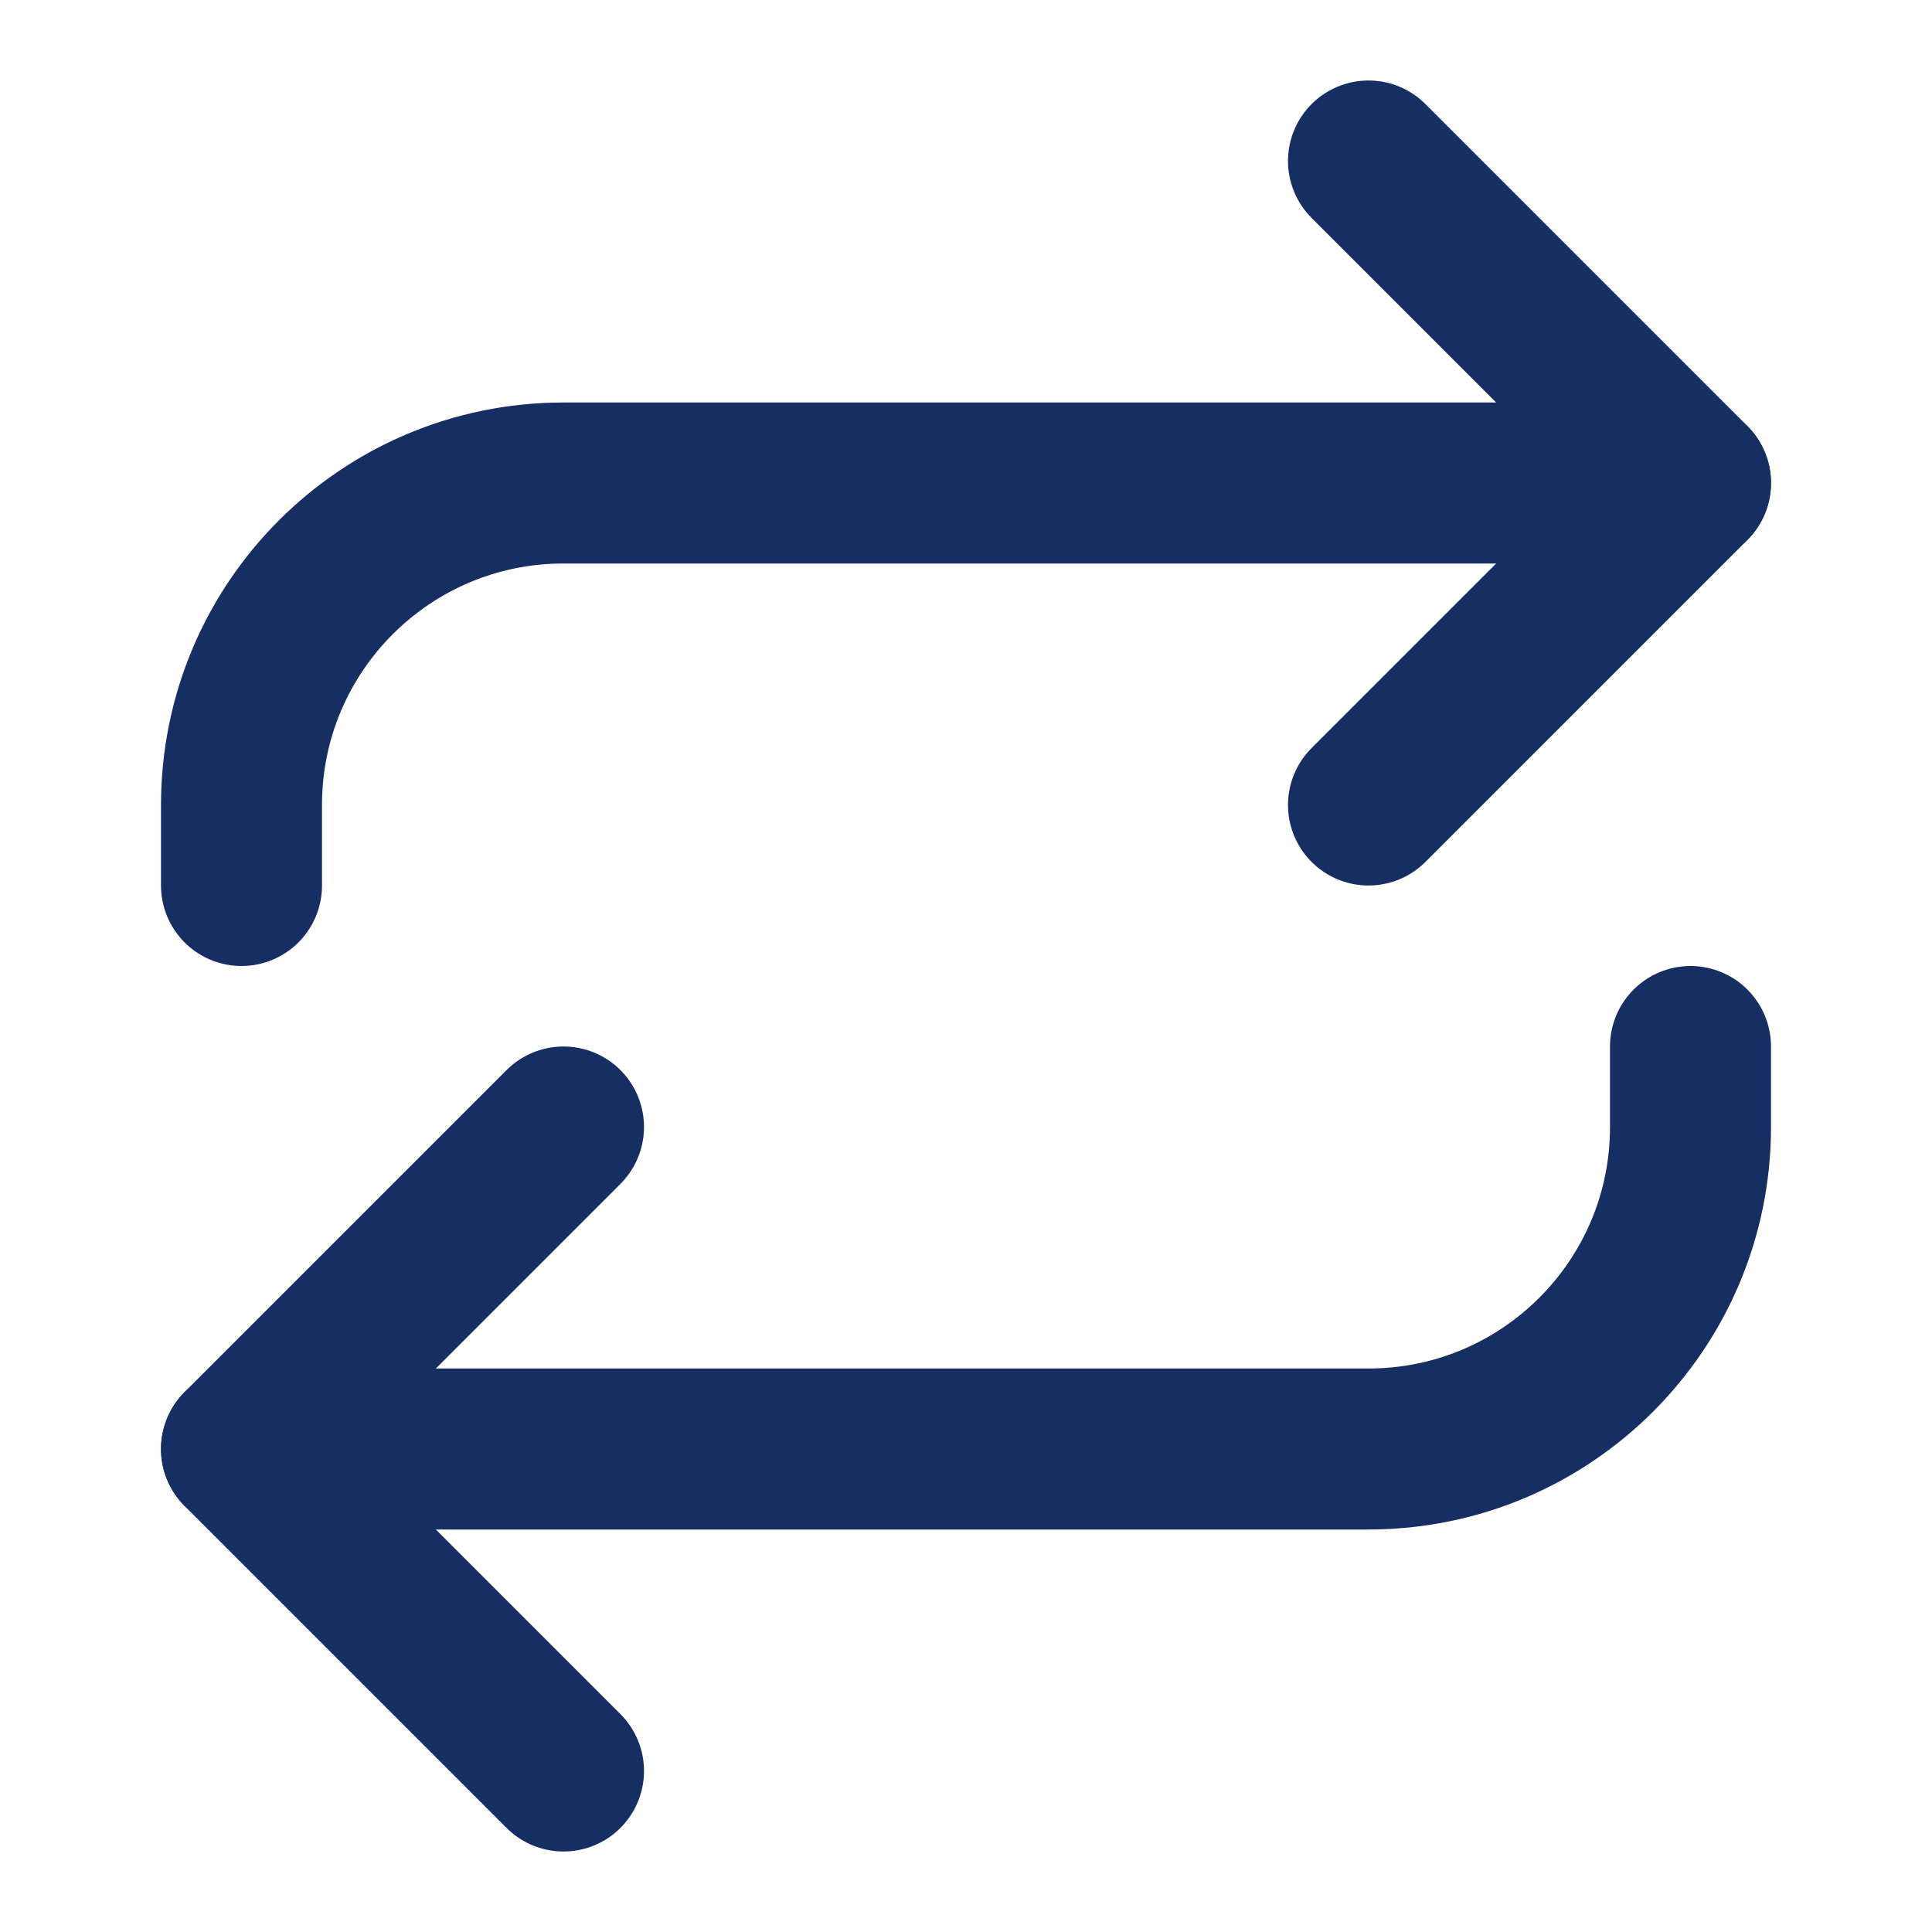
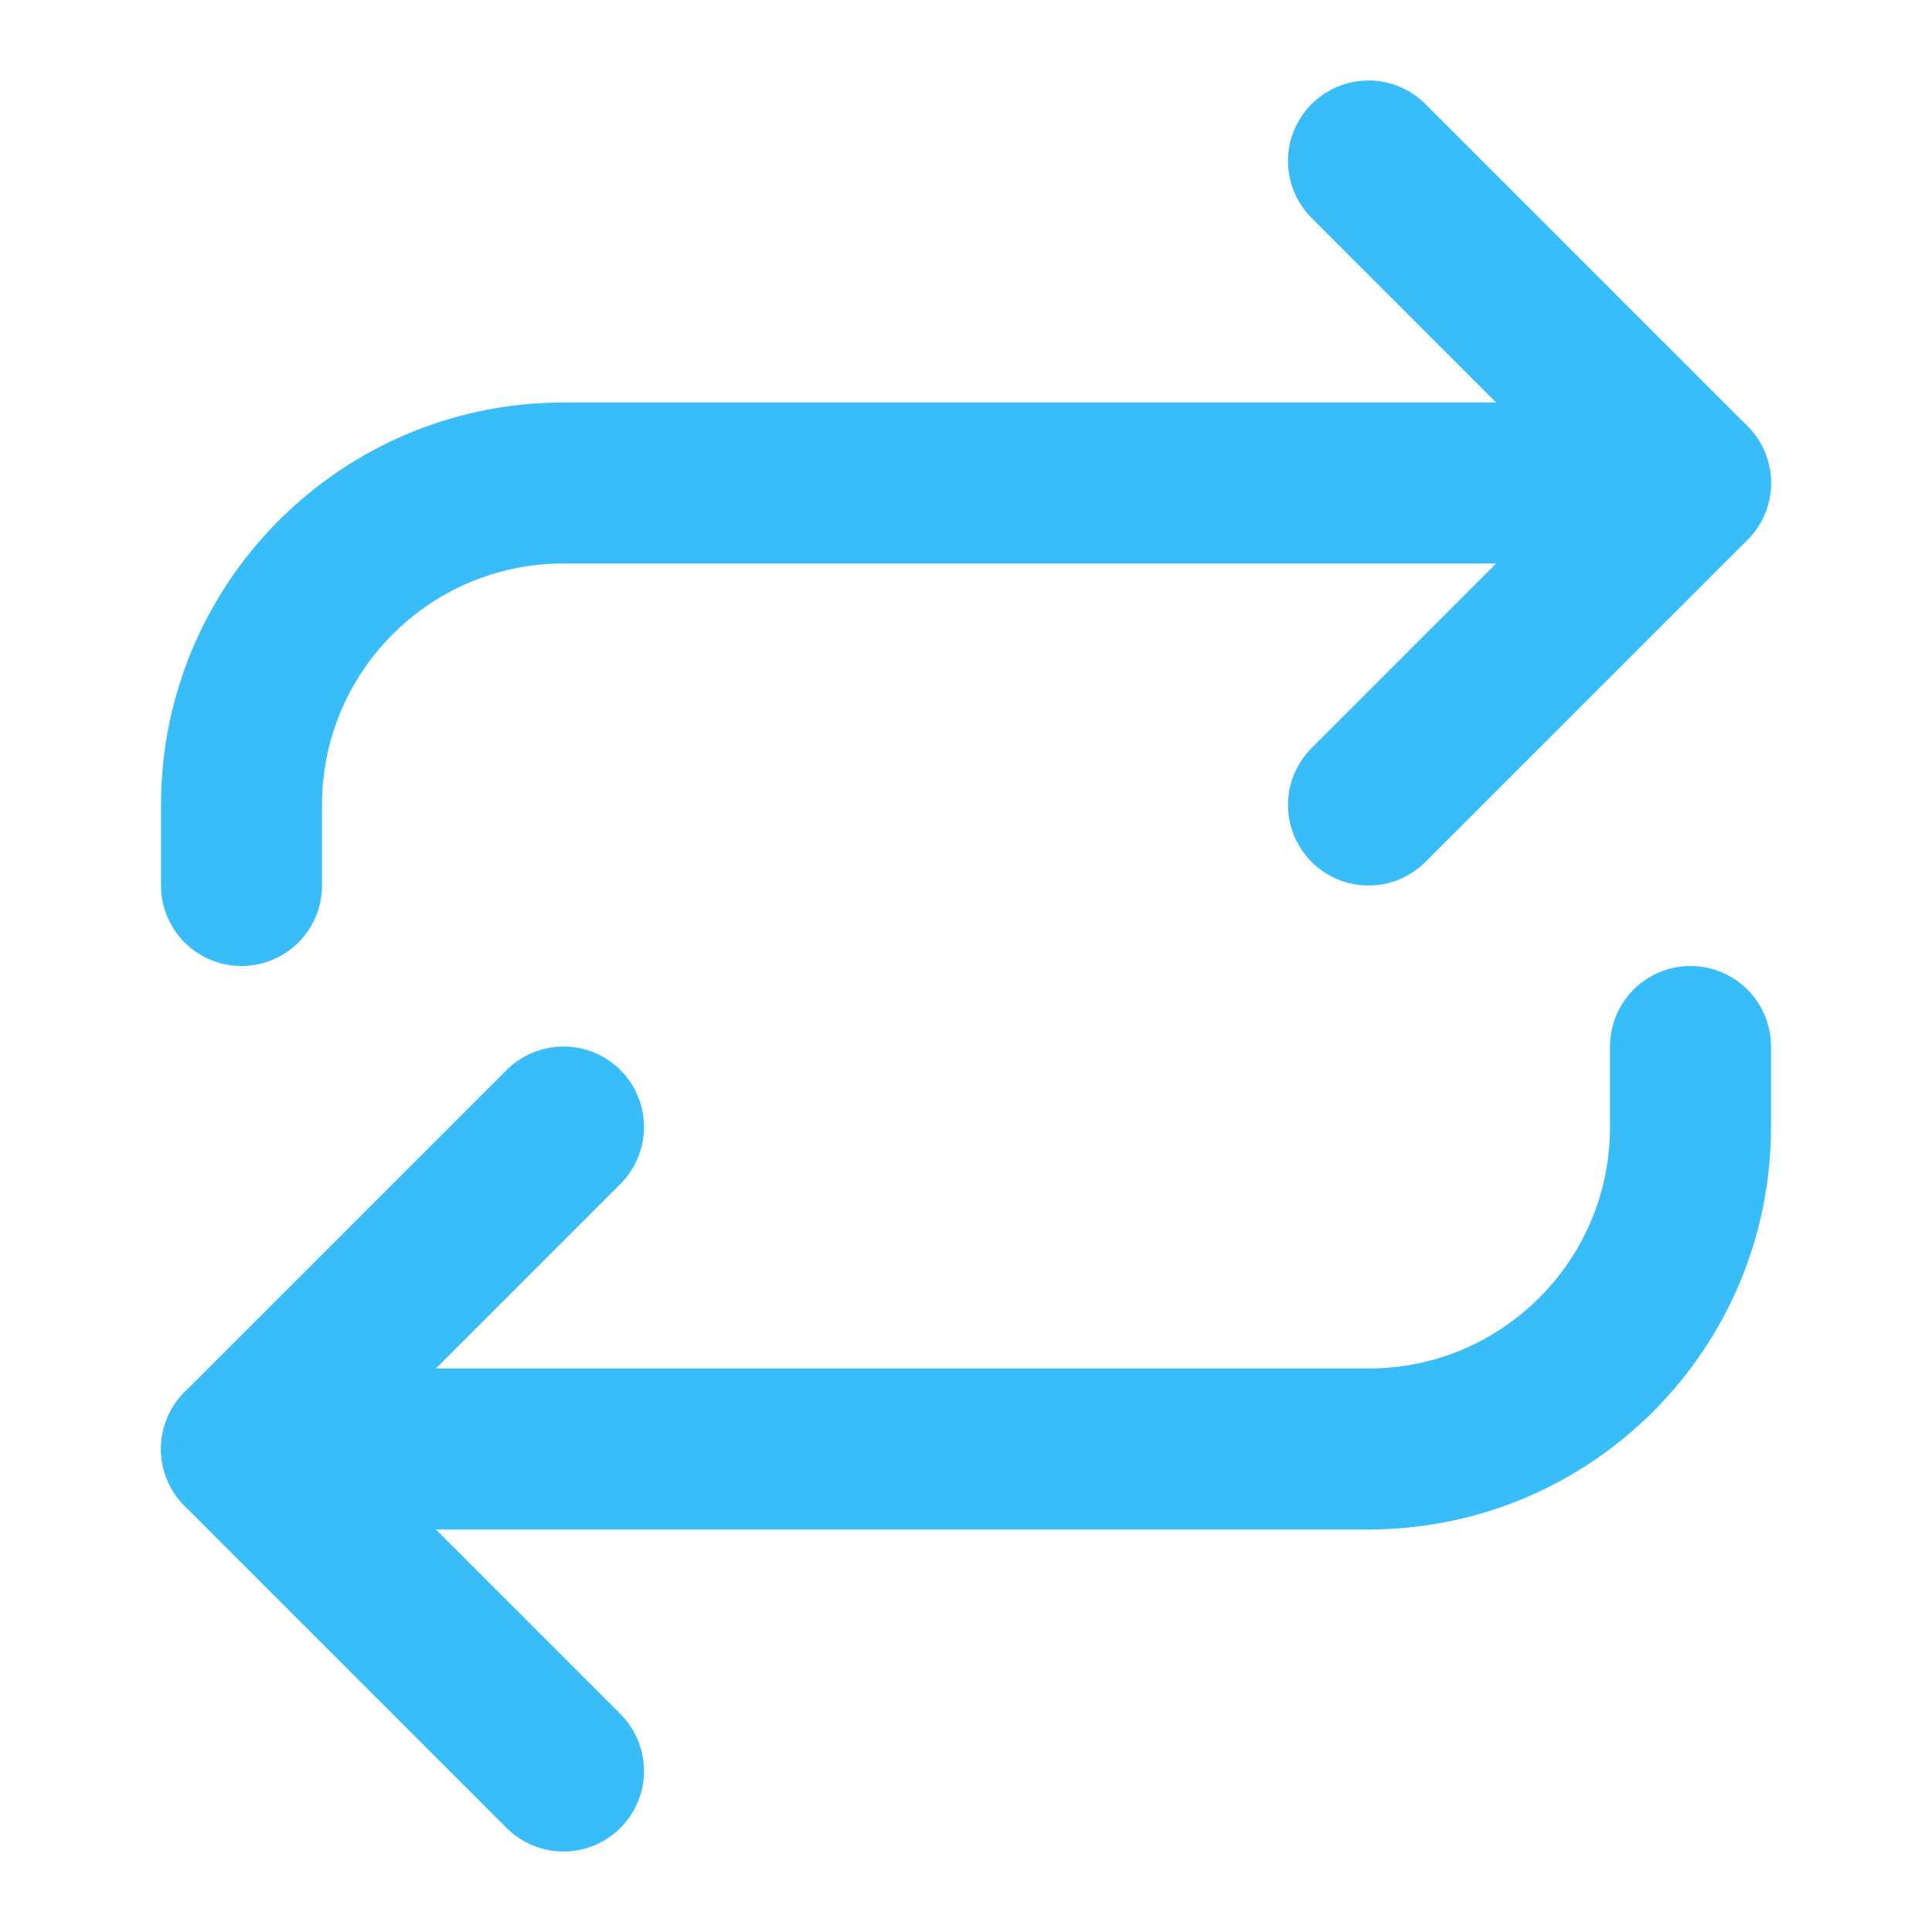
<svg xmlns="http://www.w3.org/2000/svg" viewBox="0 0 24 24">
-   <g fill="none" stroke="#172e63" stroke-linecap="round" stroke-linejoin="round" stroke-width="2">
+   <g fill="none" stroke="#38bdf8" stroke-linecap="round" stroke-linejoin="round" stroke-width="2">
    <path d="m17 2l4 4l-4 4" />
    <path d="M3 11v-1a4 4 0 0 1 4-4h14M7 22l-4-4l4-4" />
    <path d="M21 13v1a4 4 0 0 1-4 4H3" />
  </g>
</svg>
